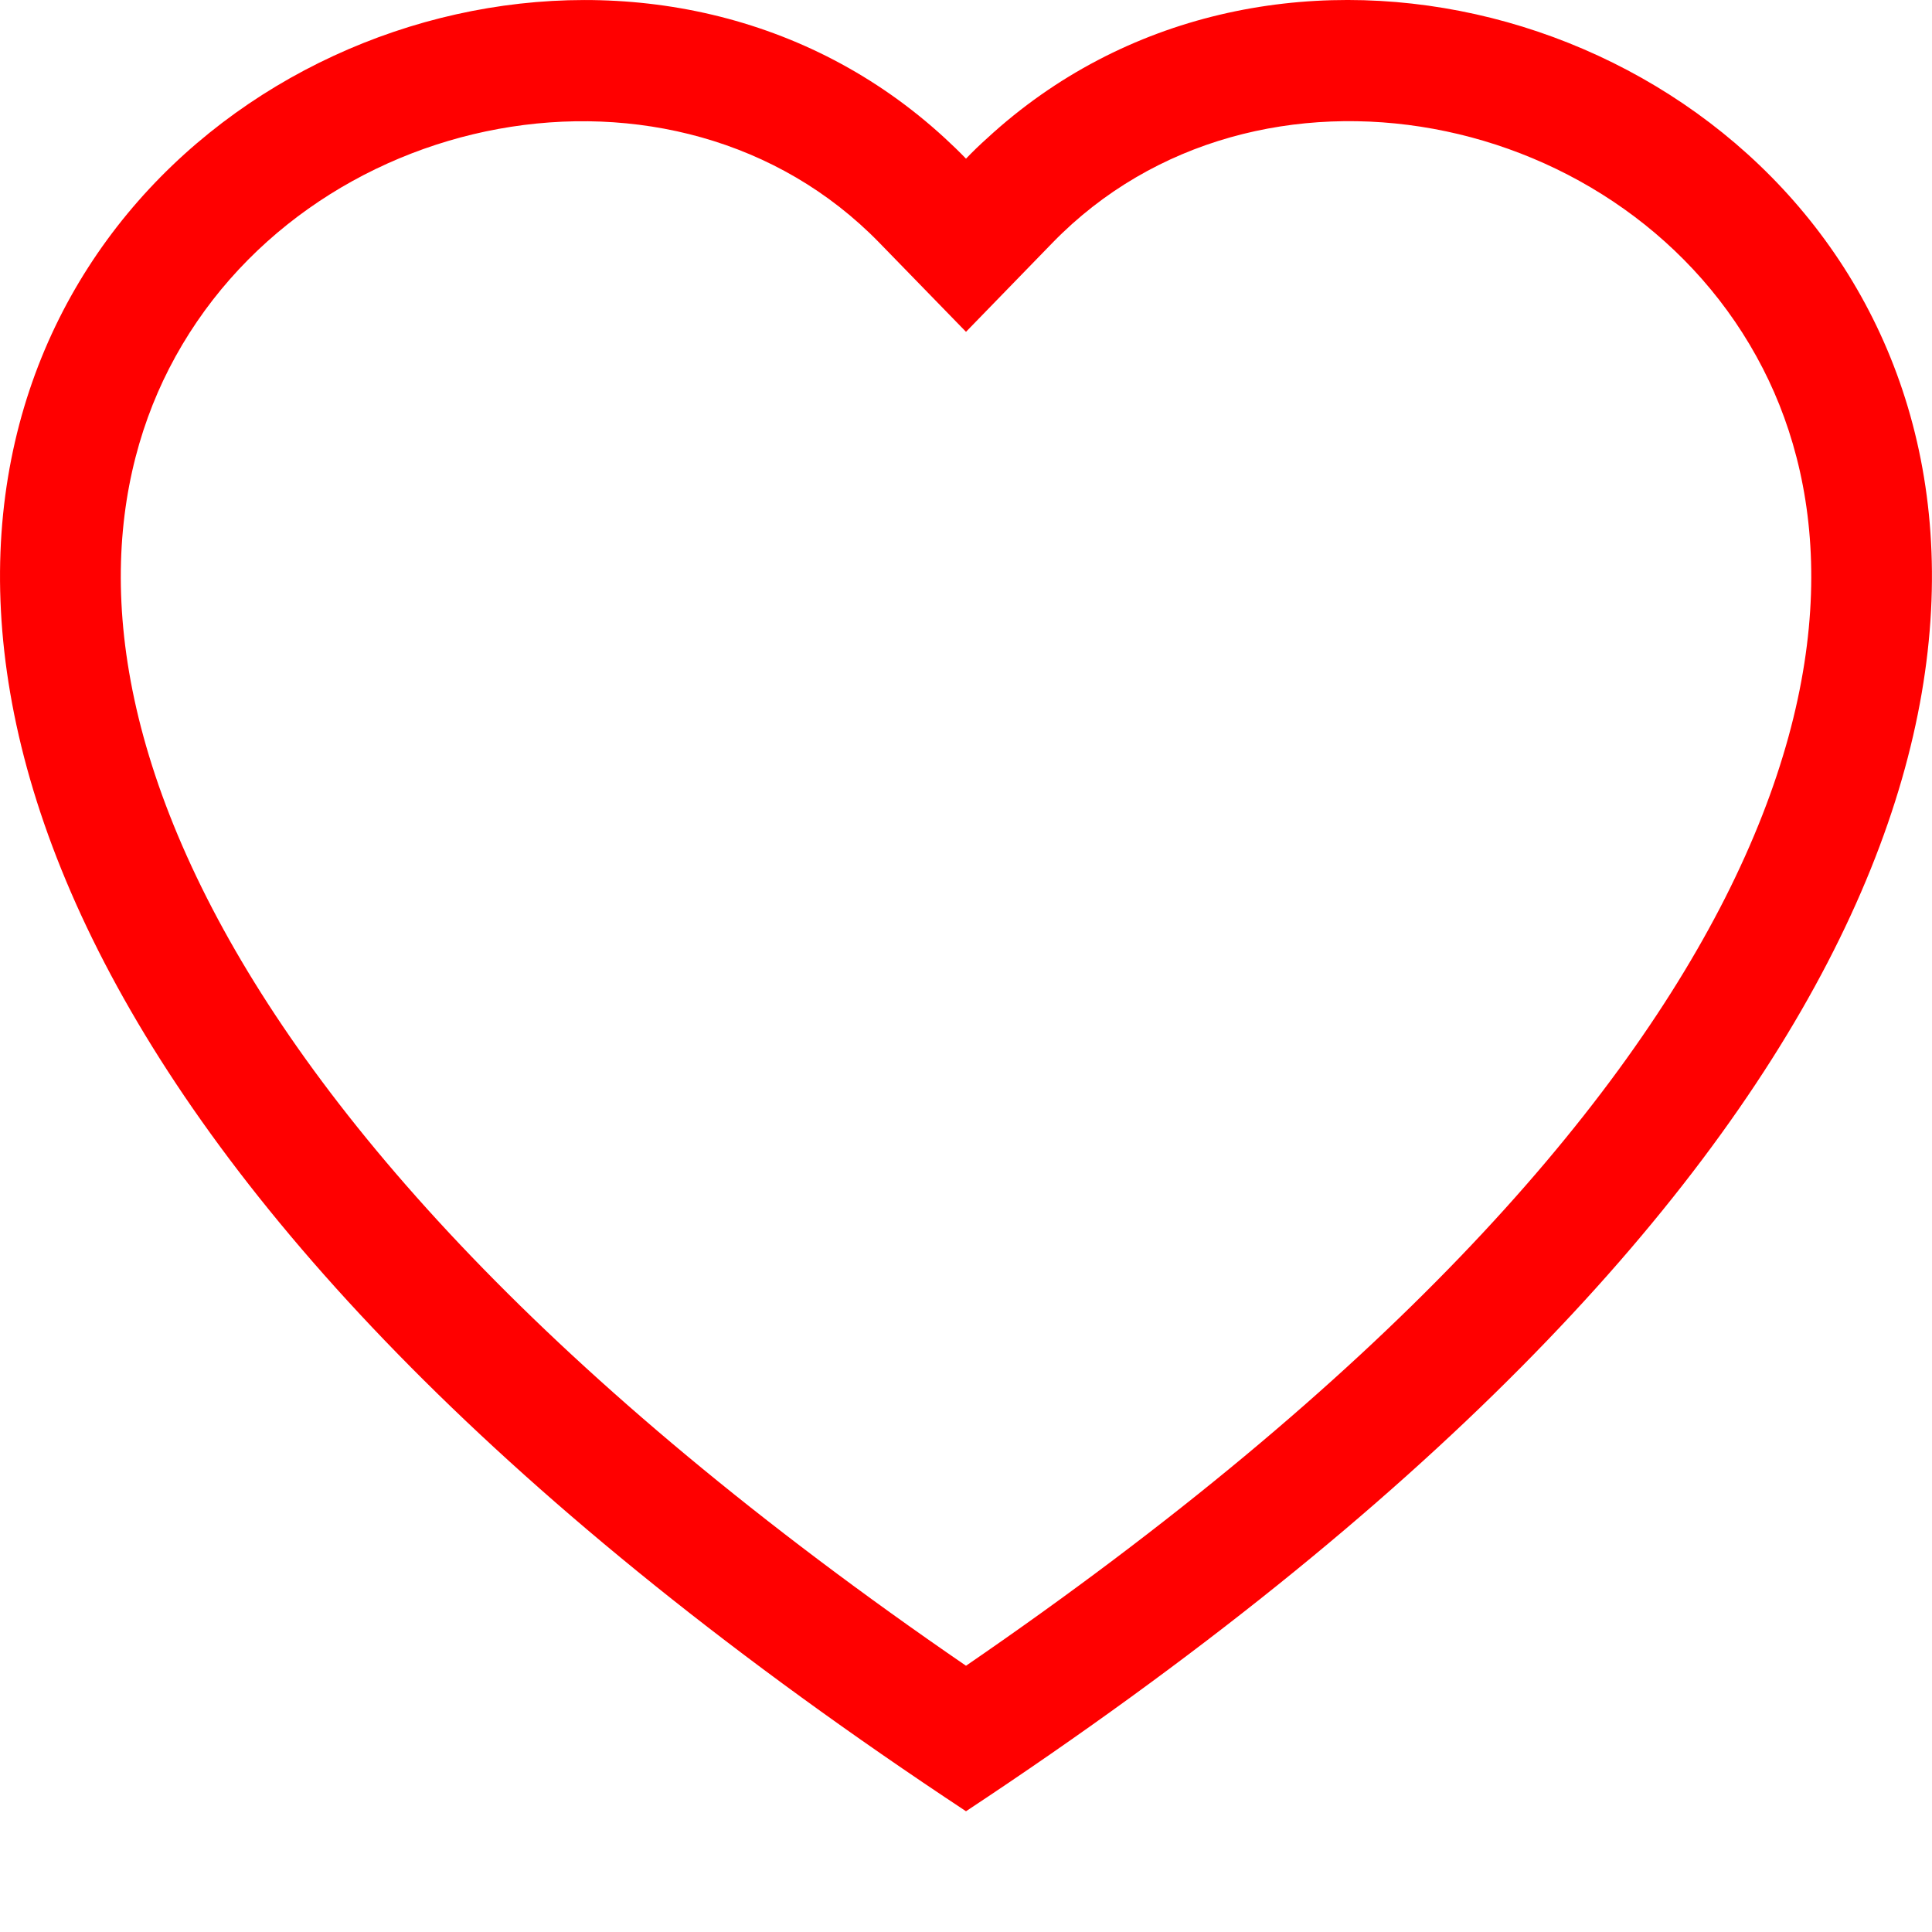
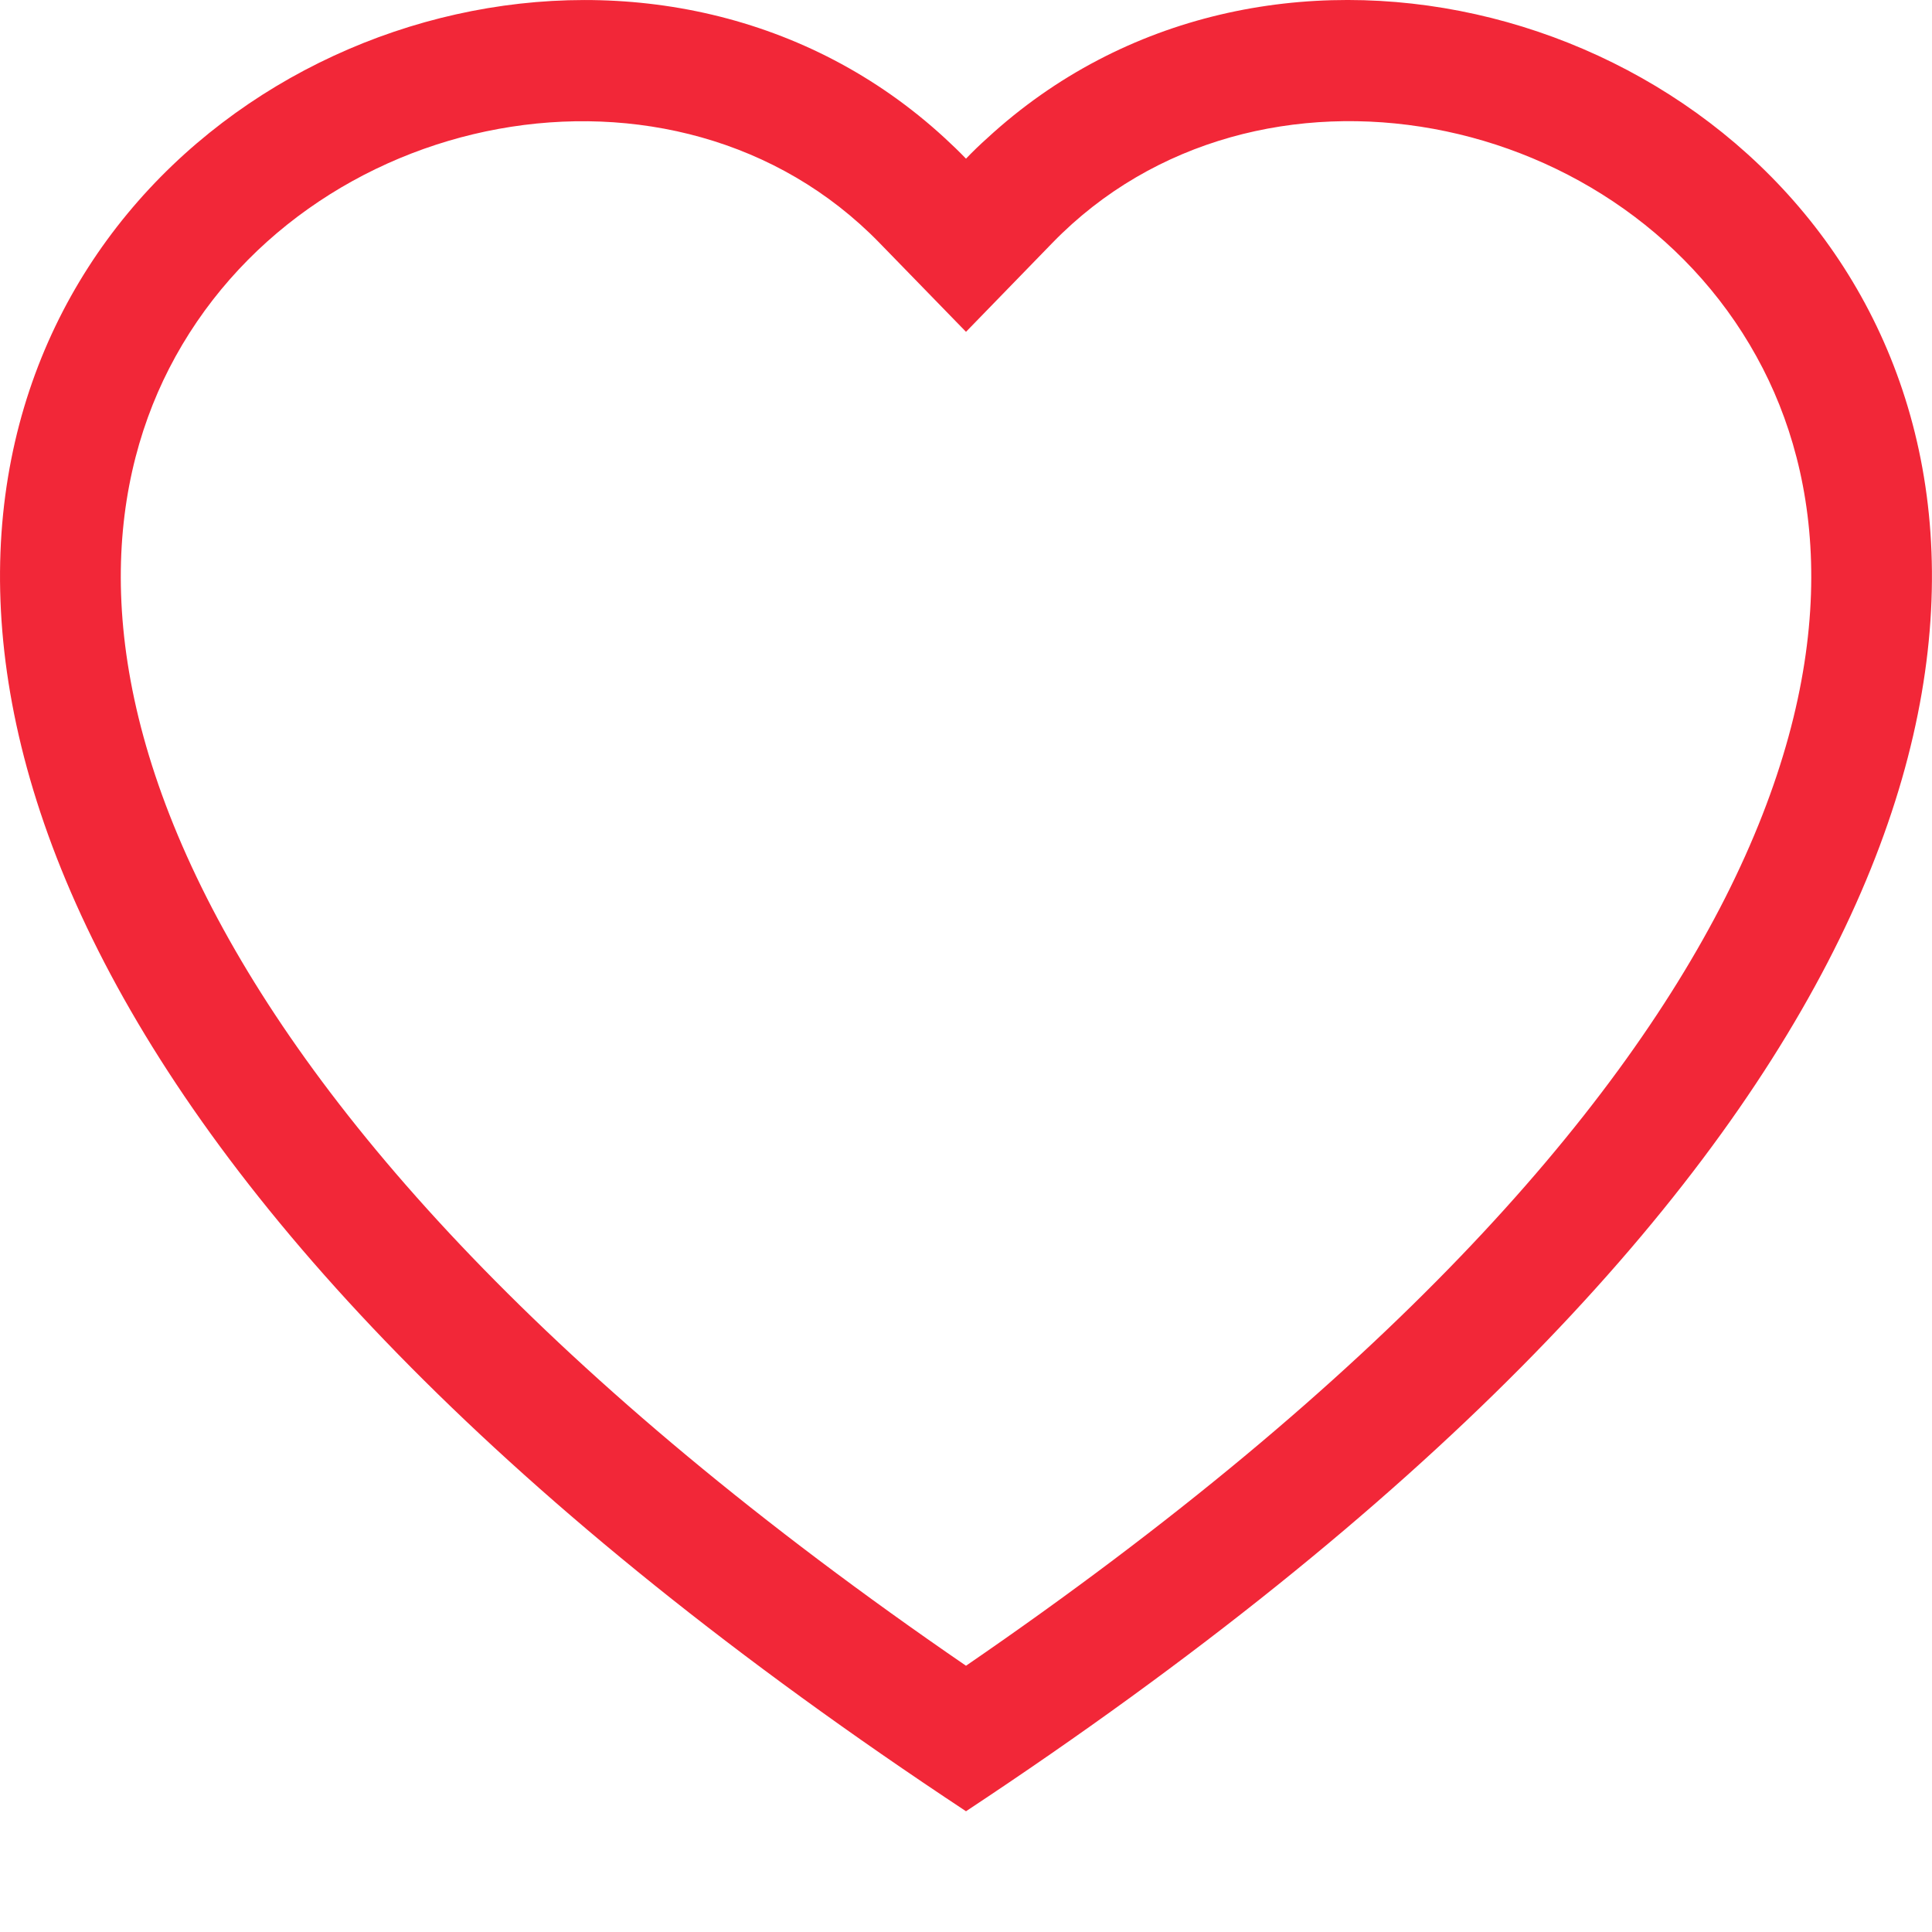
- <svg xmlns="http://www.w3.org/2000/svg" width="16" height="16" color="red" fill="currentColor" class="bi bi-heart" viewBox="0 0 16 16">
+ <svg xmlns="http://www.w3.org/2000/svg" width="16" height="16" color="#F22738" fill="currentColor" class="bi bi-heart" viewBox="0 0 16 16">
  <path d="m8 2.748-.717-.737C5.6.281 2.514.878 1.4 3.053c-.523 1.023-.641 2.5.314 4.385.92 1.815 2.834 3.989 6.286 6.357 3.452-2.368 5.365-4.542 6.286-6.357.955-1.886.838-3.362.314-4.385C13.486.878 10.4.28 8.717 2.01L8 2.748zM8 15C-7.333 4.868 3.279-3.04 7.824 1.143c.06.055.119.112.176.171a3.12 3.12 0 0 1 .176-.17C12.72-3.042 23.333 4.867 8 15z" />
</svg>
